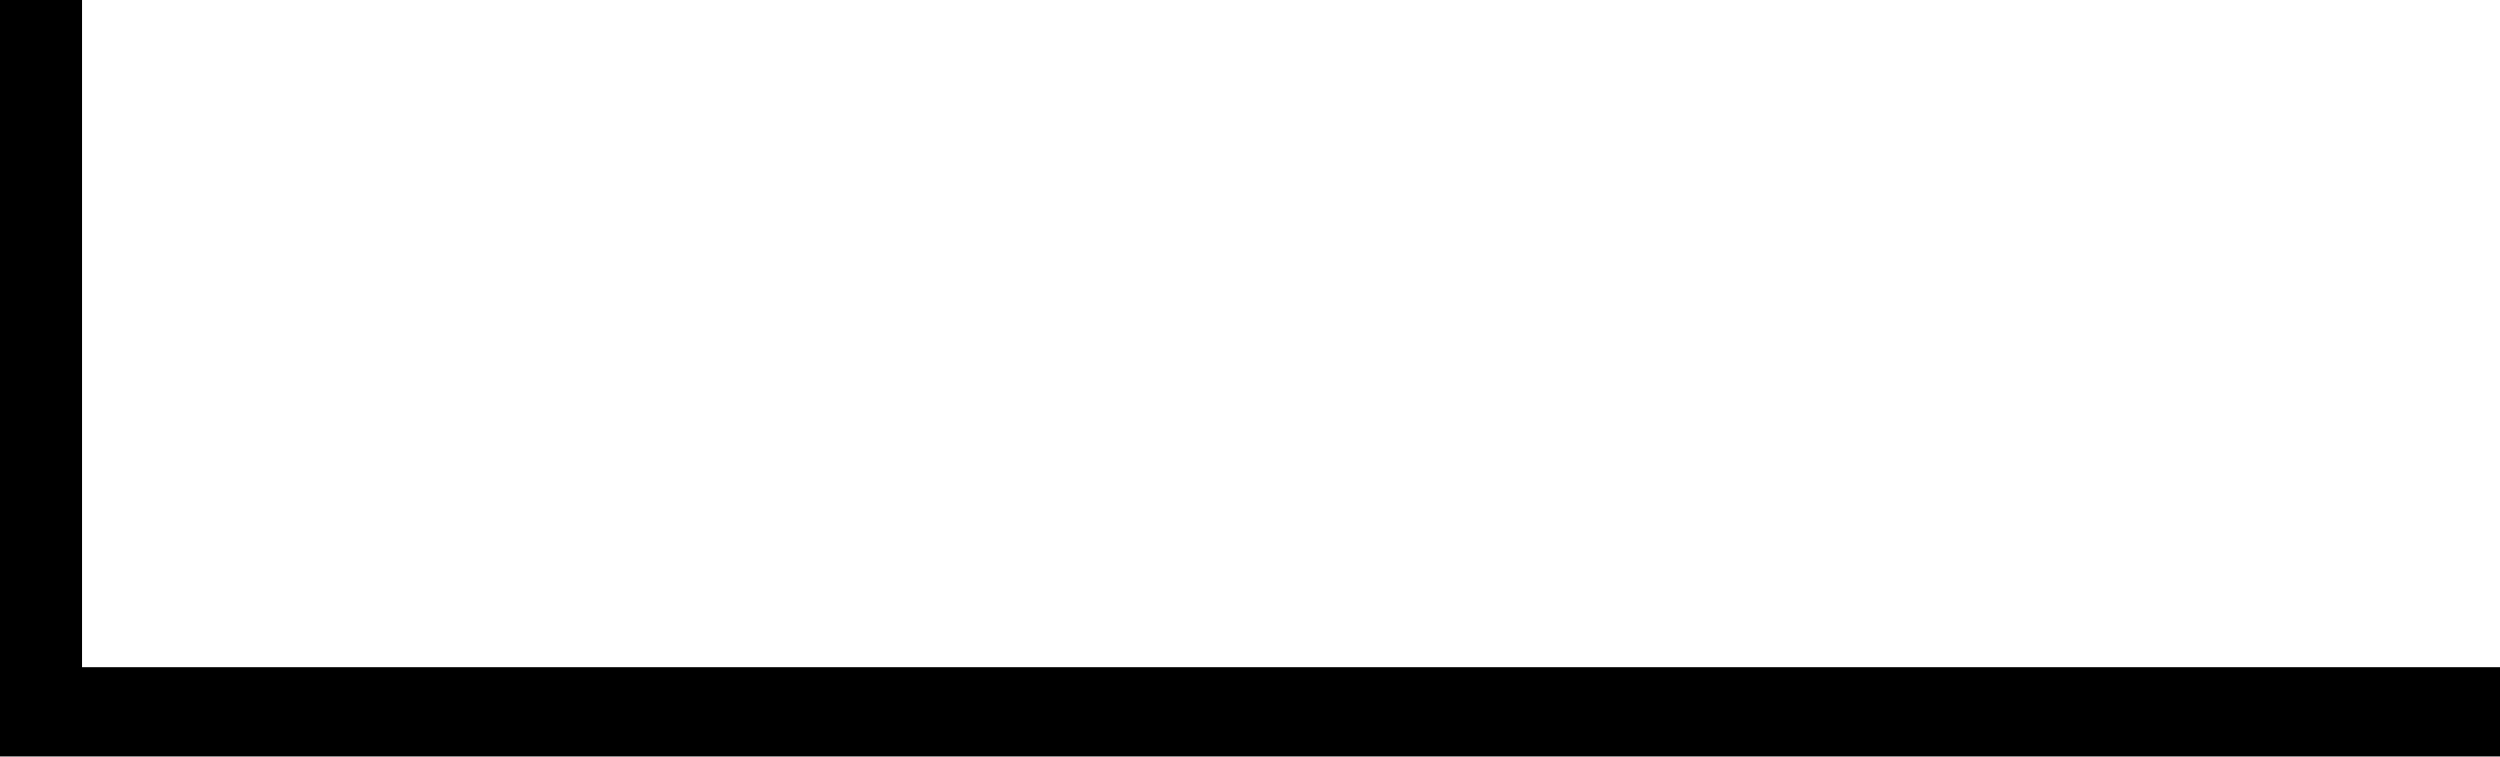
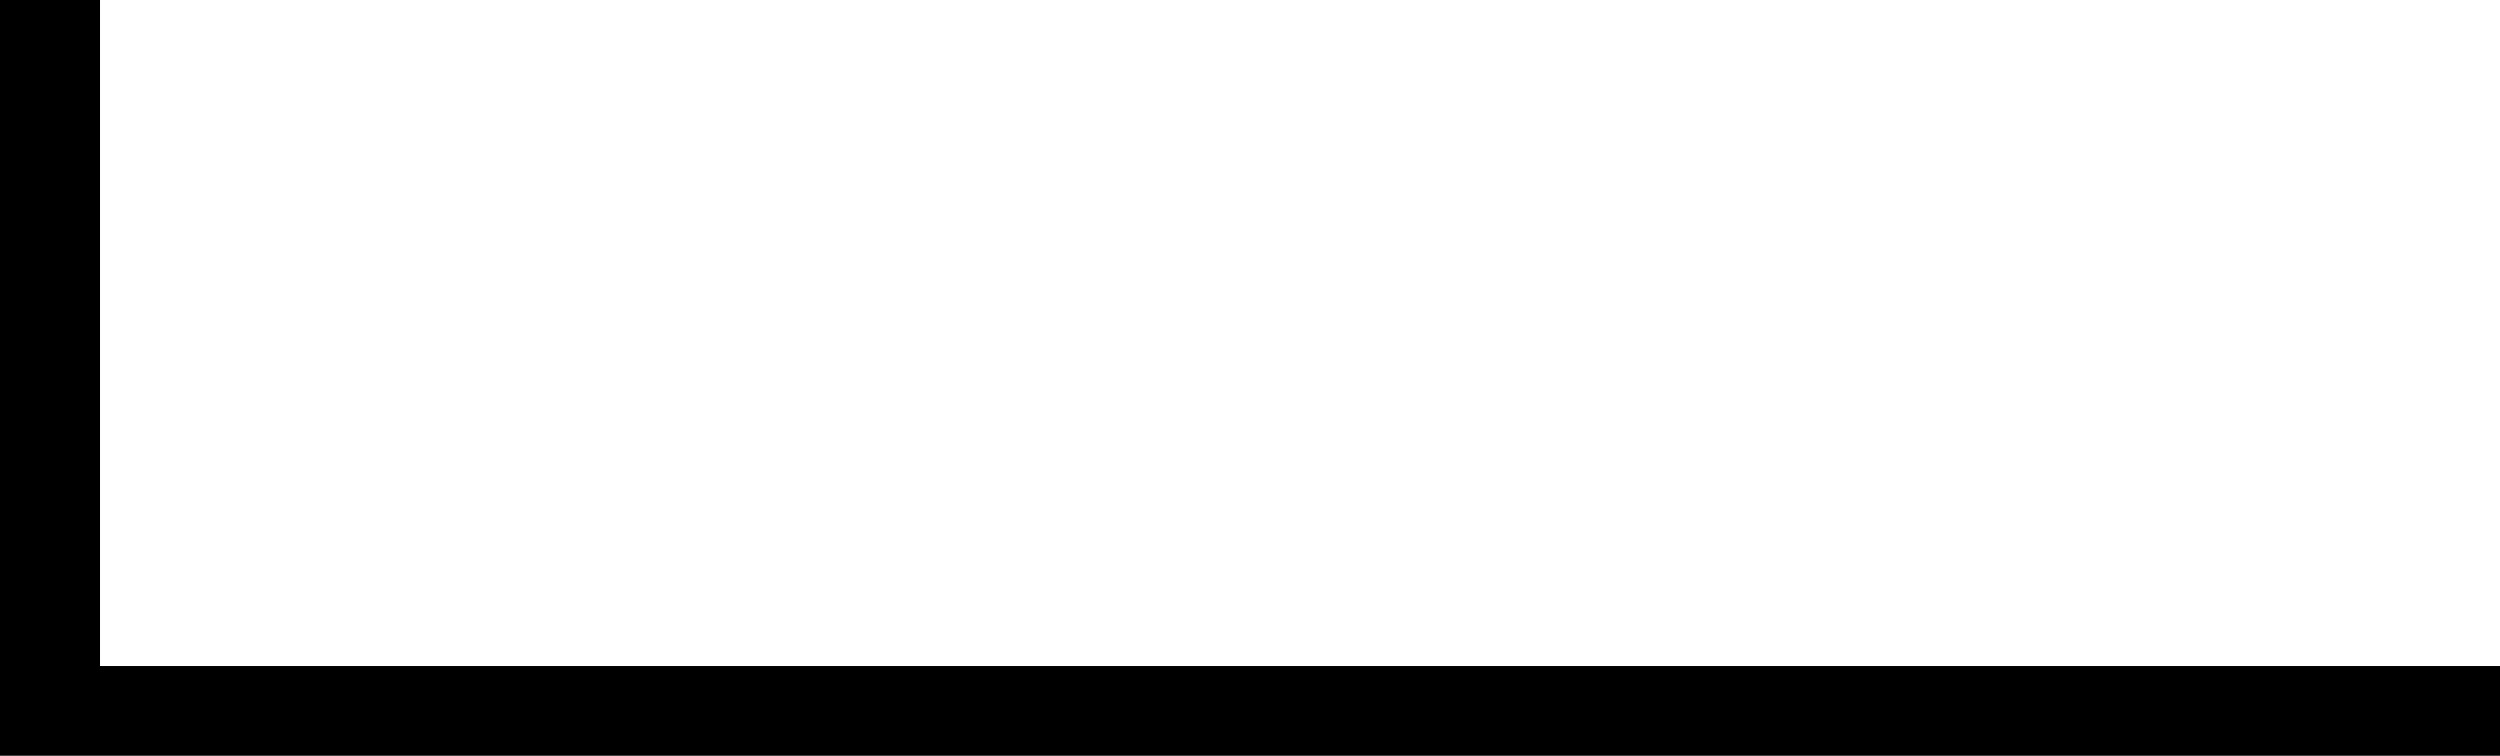
- <svg xmlns="http://www.w3.org/2000/svg" id="Ebene_2" data-name="Ebene 2" viewBox="0 0 709.69 214.75">
+ <svg xmlns="http://www.w3.org/2000/svg" id="Ebene_2" data-name="Ebene 2" viewBox="0 0 710.4 214.75">
  <g id="Ebene_1-2" data-name="Ebene 1">
-     <path d="M0,214.75V0h23.29v189.4h686.4v25.34H0Z" />
+     <path d="M710.4,214.75H0V0h28.42v189.26h681.98v25.49Z" />
  </g>
</svg>
